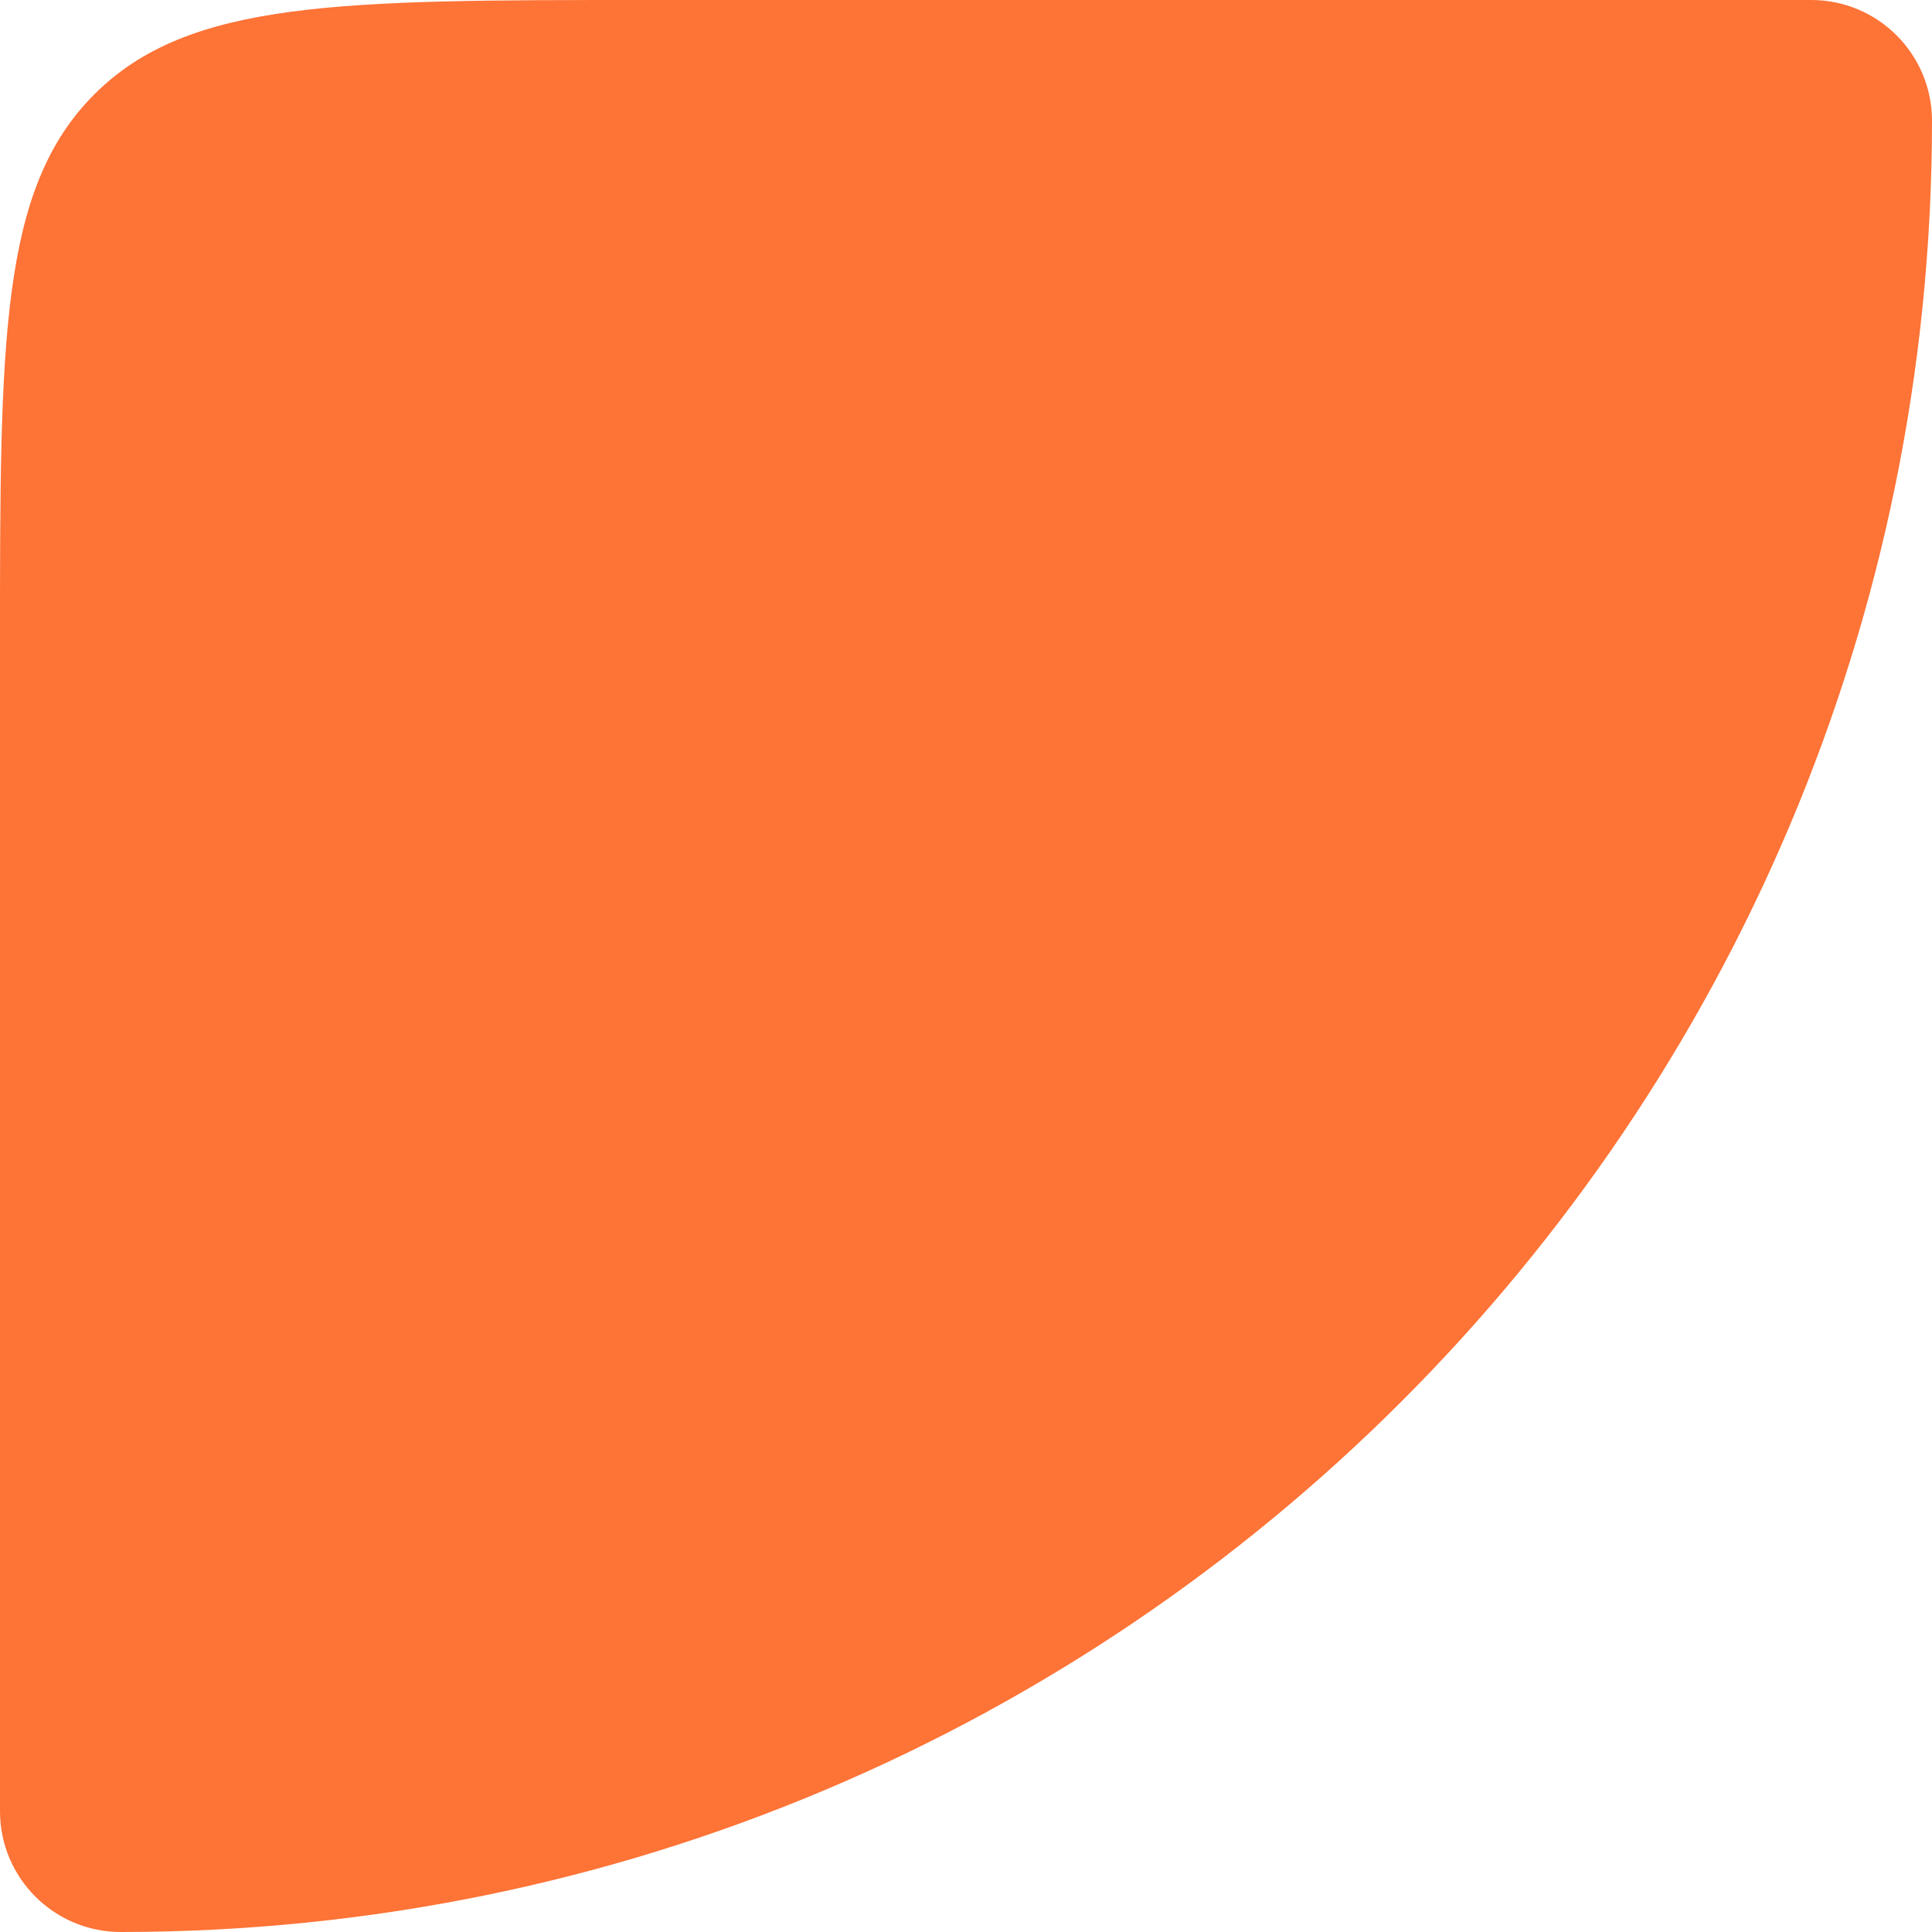
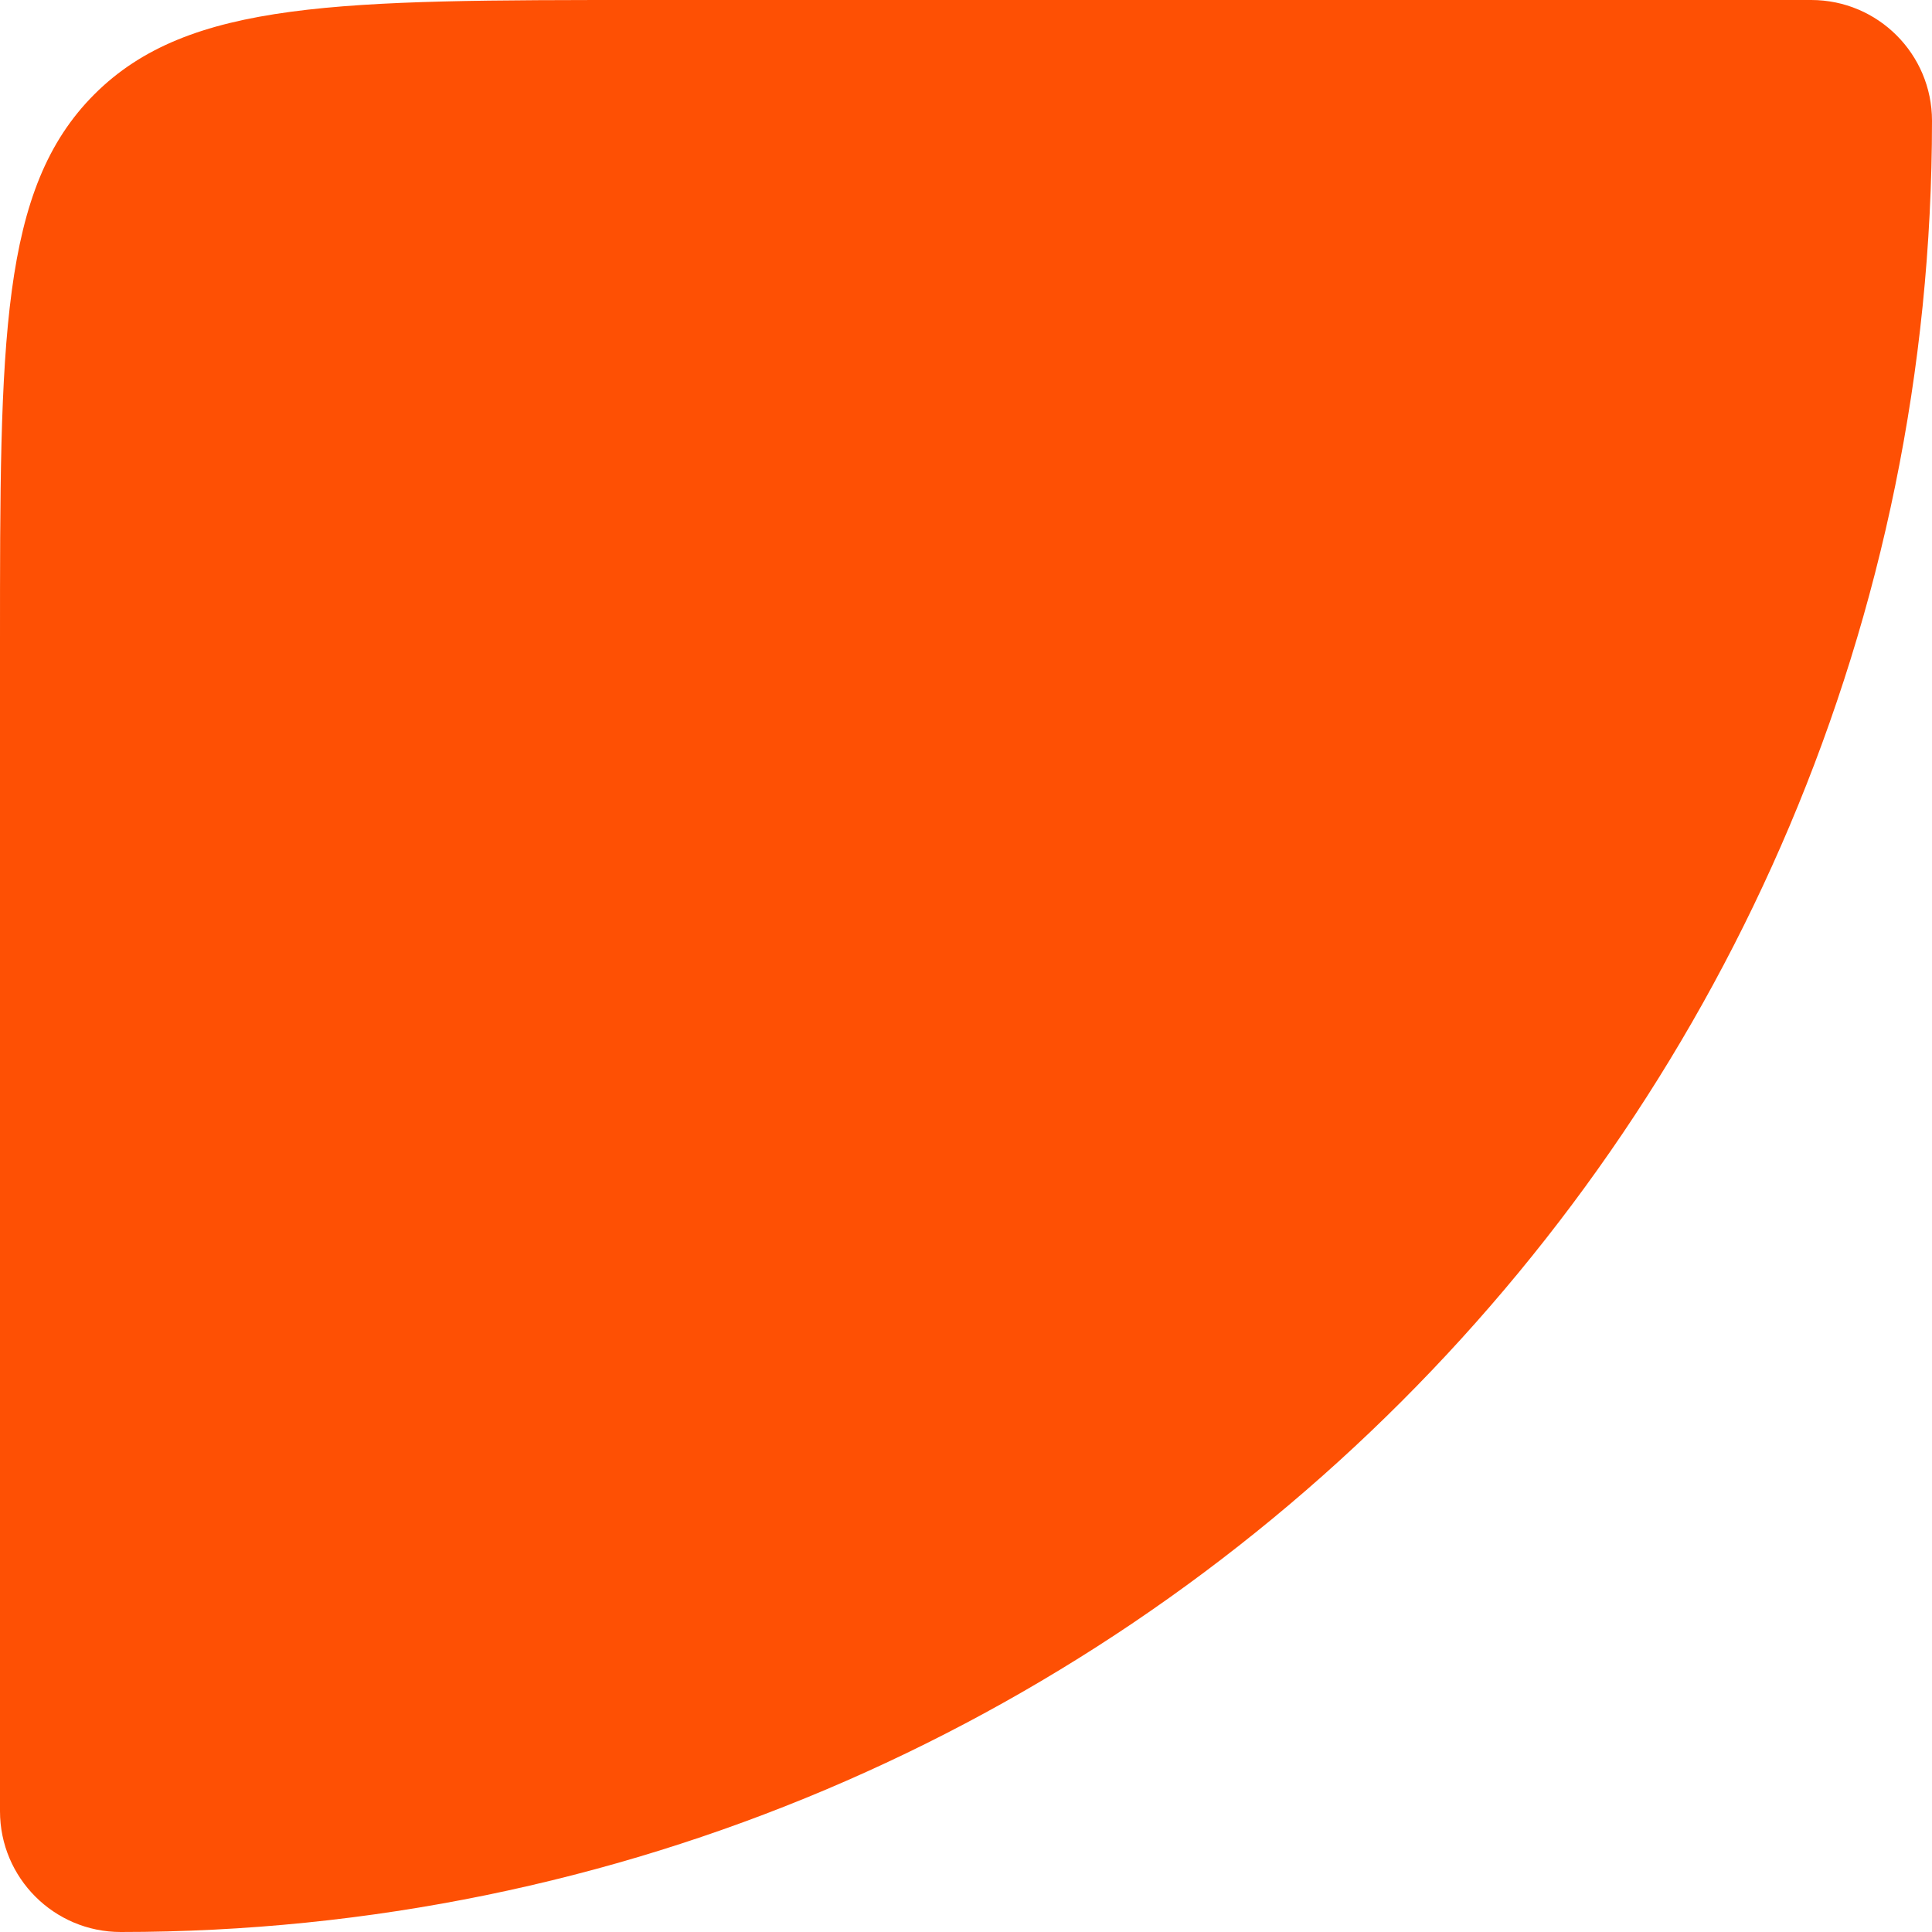
<svg xmlns="http://www.w3.org/2000/svg" width="12" height="12" viewBox="0 0 12 12" fill="none">
-   <path d="M12 0.75C12 6.963 6.963 12 0.75 12C0.336 12 -2.93554e-08 11.664 -6.55671e-08 11.25L-6.99382e-07 4C-8.64228e-07 2.114 -9.46651e-07 1.172 0.586 0.586C1.172 8.27442e-07 2.114 7.45019e-07 4 5.80173e-07L11.25 -5.36422e-08C11.664 -8.98539e-08 12 0.336 12 0.75Z" fill="#FE5004" fill-opacity="0.8" />
+   <path d="M12 0.75C12 6.963 6.963 12 0.75 12C0.336 12 -2.93554e-08 11.664 -6.55671e-08 11.25L-6.99382e-07 4C-8.64228e-07 2.114 -9.46651e-07 1.172 0.586 0.586C1.172 8.27442e-07 2.114 7.45019e-07 4 5.80173e-07L11.25 -5.36422e-08C11.664 -8.98539e-08 12 0.336 12 0.75Z" fill="#FE5004" fill-opacity="1" />
</svg>
